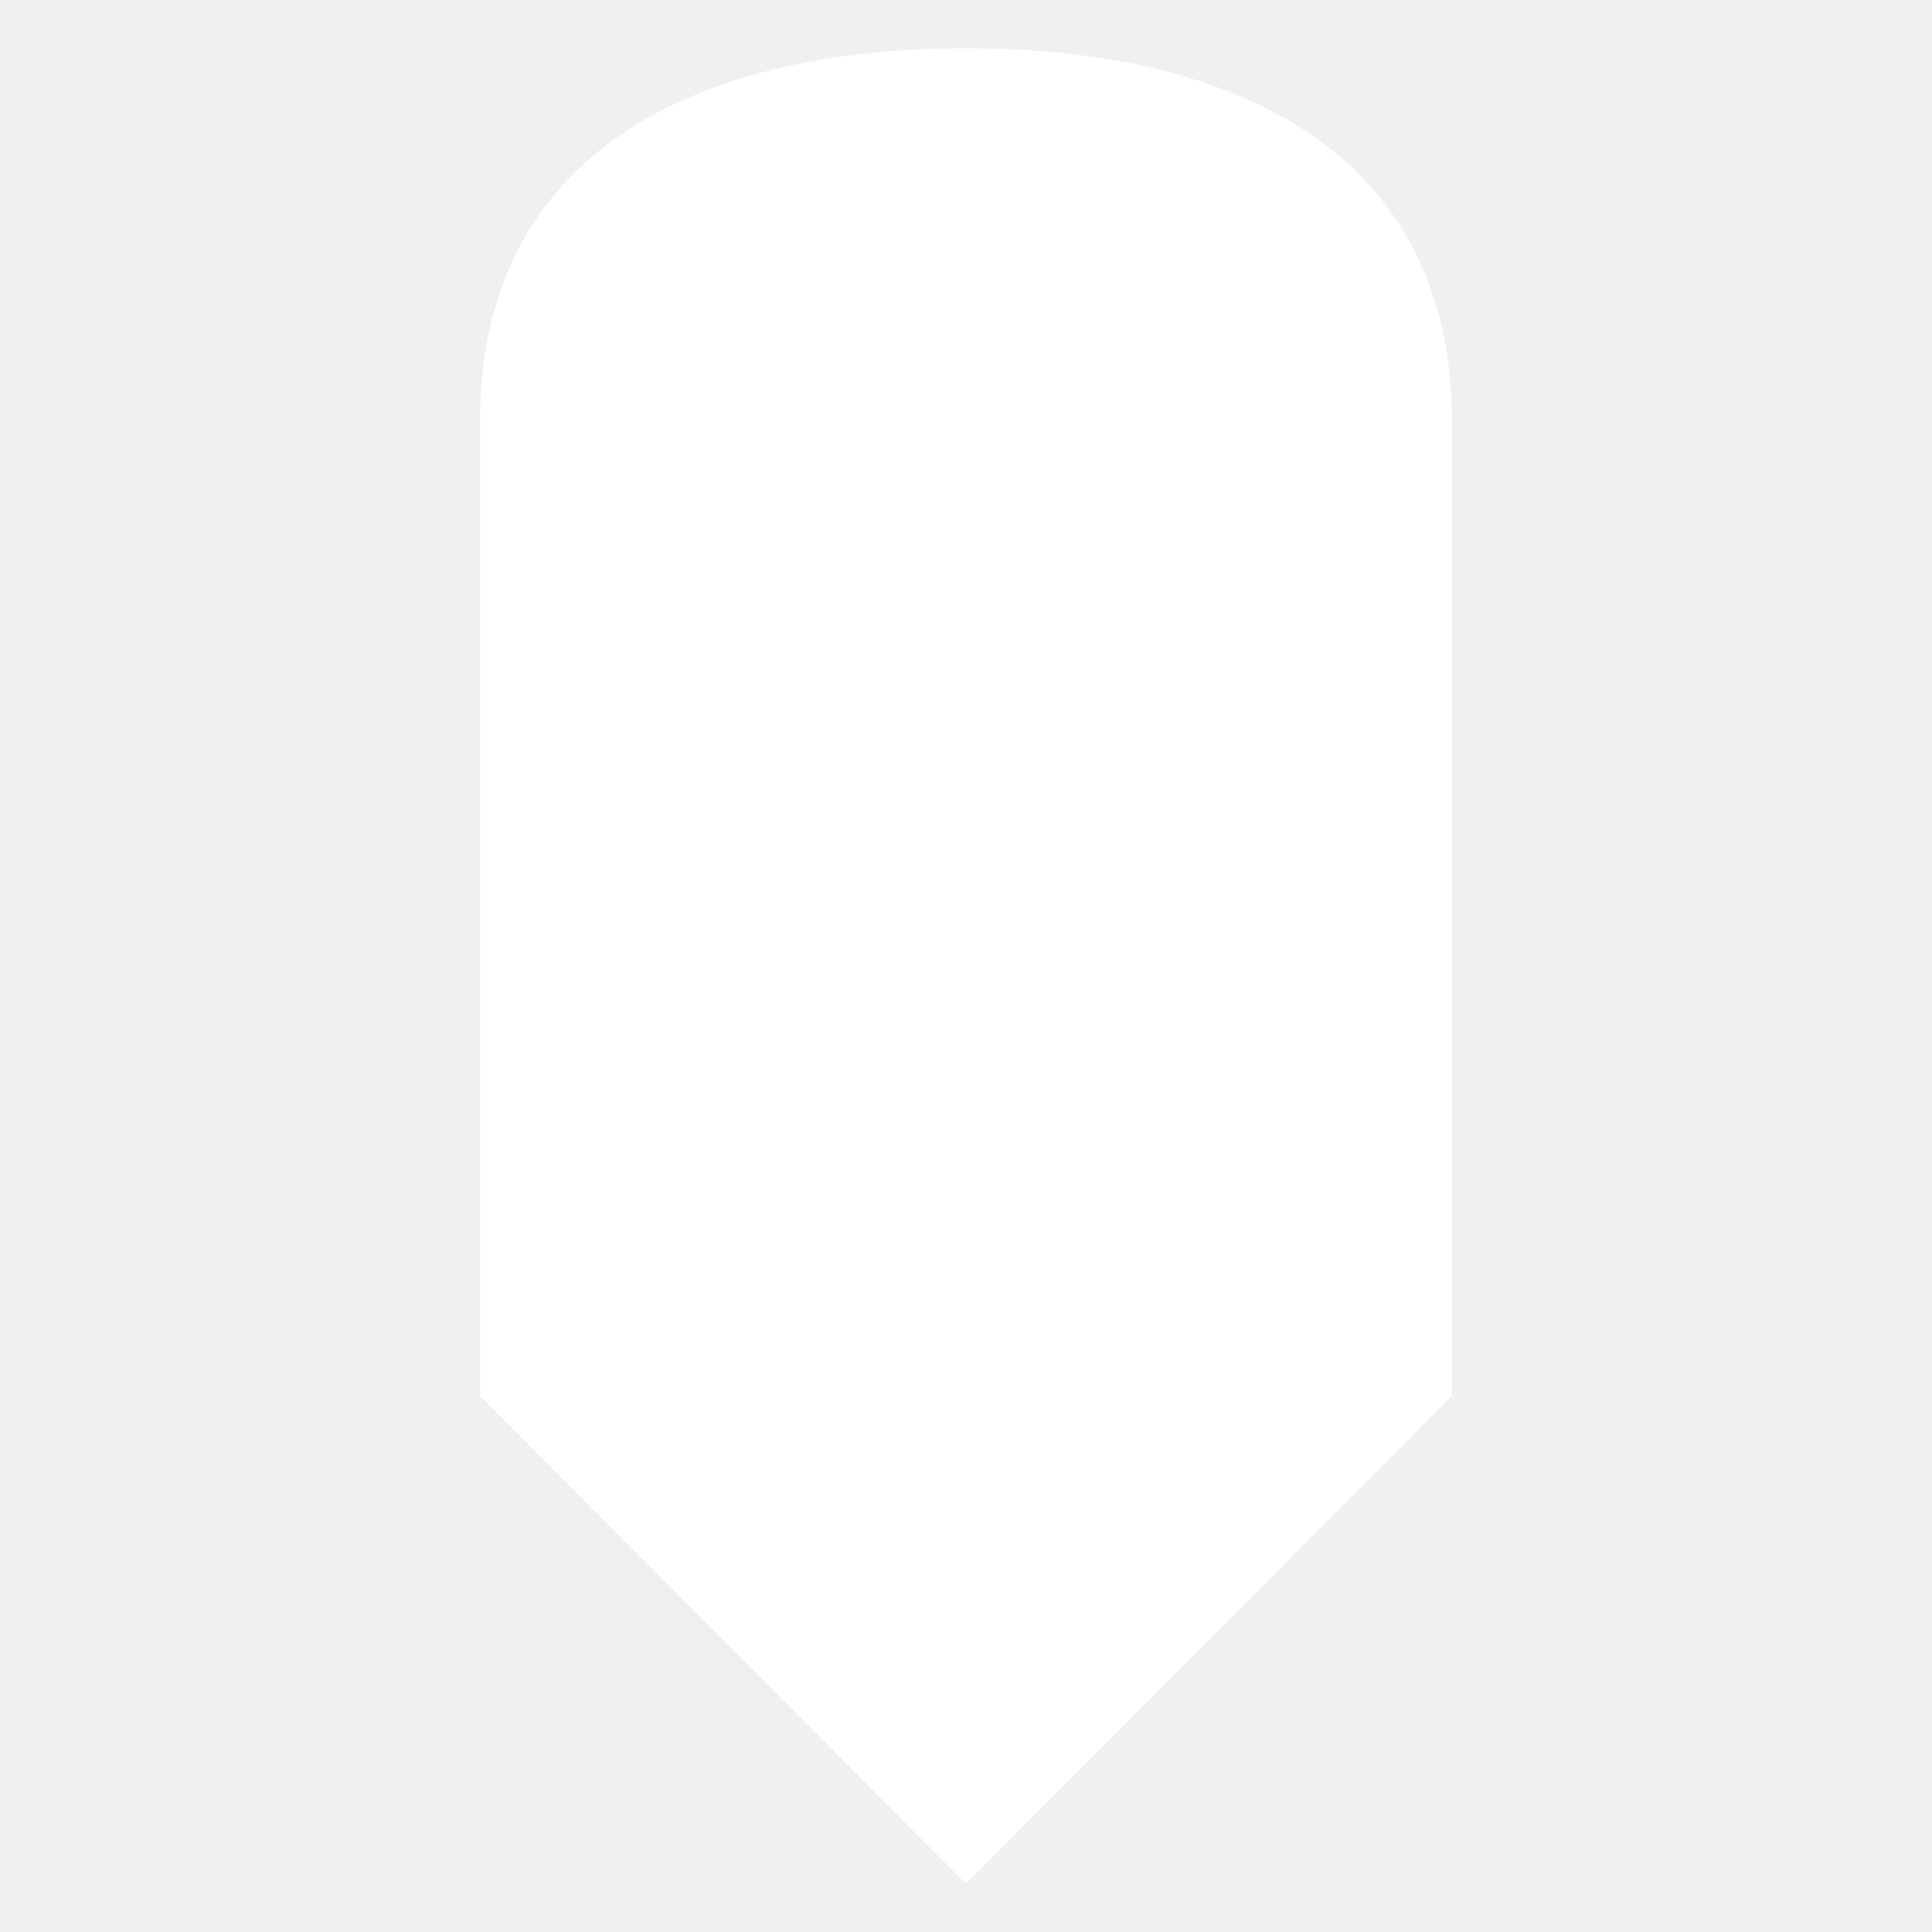
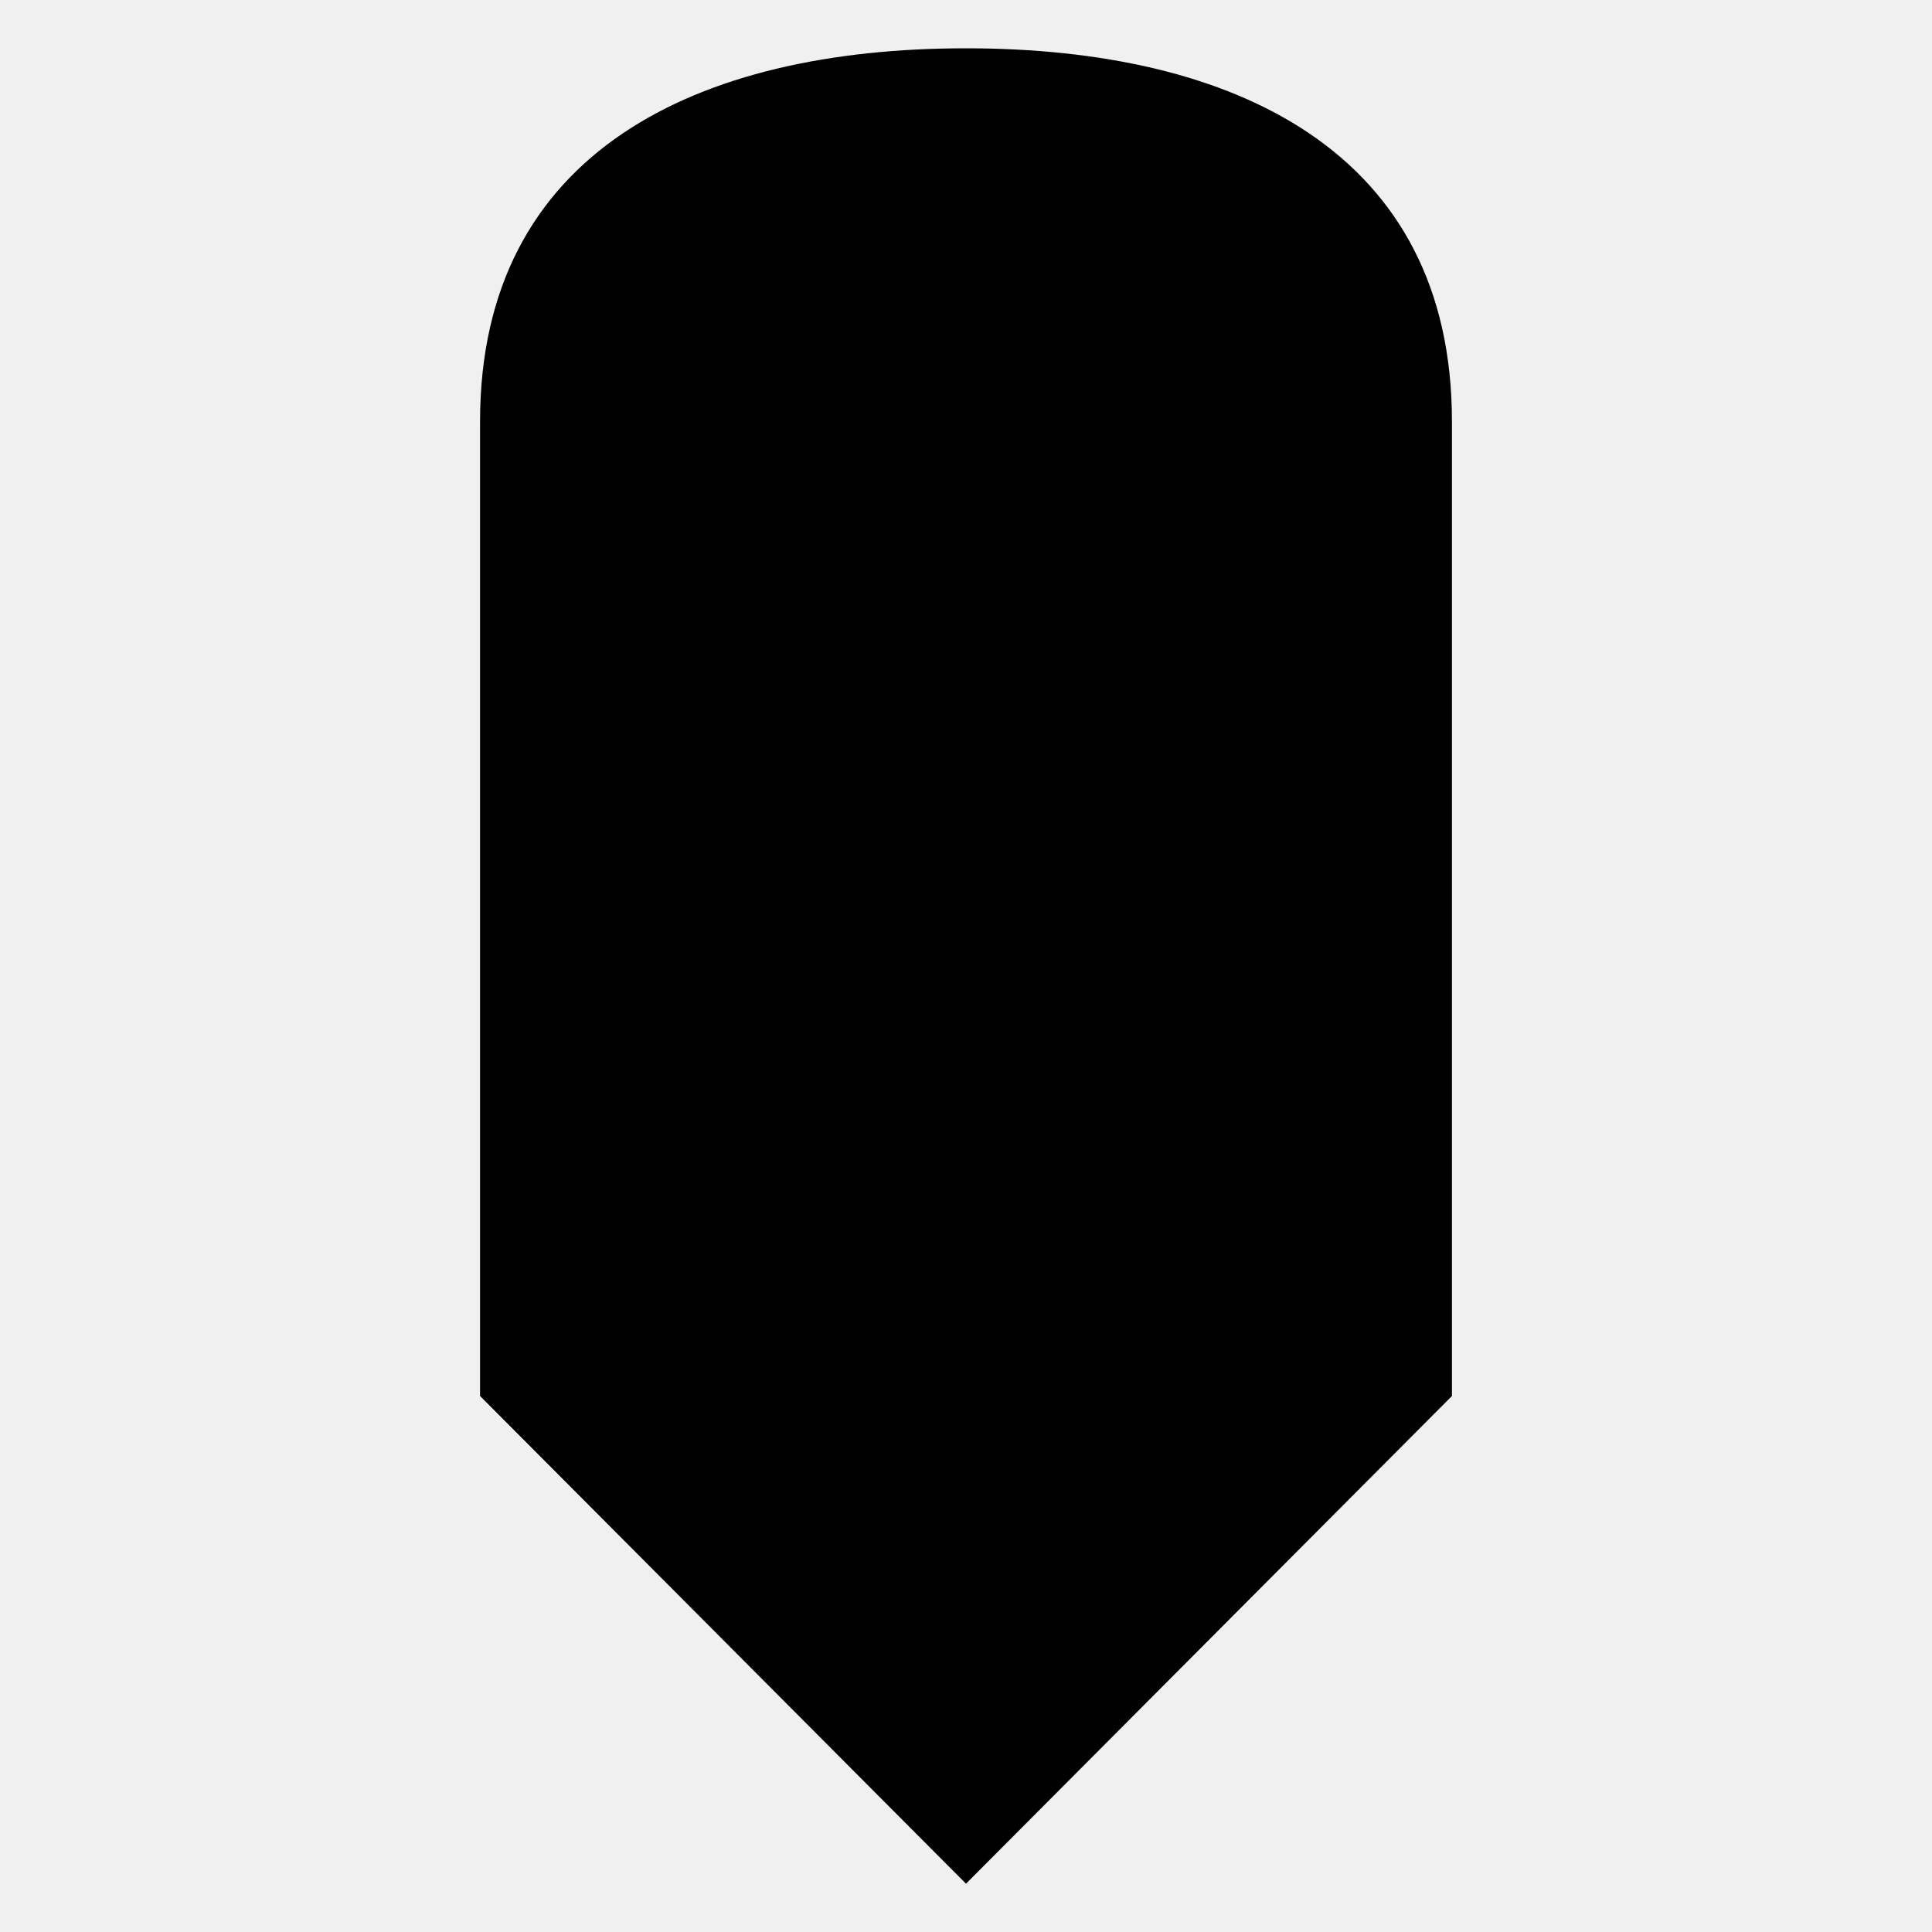
<svg xmlns="http://www.w3.org/2000/svg" version="1.1" width="20px" height="20px" viewBox="0 0 20 20" xml:space="preserve" enable-background="new 0 0 20 20">
  <g color-interpolation="linearRGB" transform="scale(0.75,0.75)">
    <g transform="matrix(1.206349 0 0 -1.206349 0.6666667 26)">
-       <path d="M16.06 16.73 C16.06 16.73 16.06 16.73 16.06 16.73 L16.06 5.58 L10.5 0 L4.94 5.58 L4.94 16.73 C4.94 19.82 7.43 21 10.5 21 C13.57 21 16.06 19.82 16.06 16.73 Z " stroke="none" fill="#FFFFFF" fill-rule="evenodd" fill-opacity="1" />
+       <path d="M16.06 16.73 C16.06 16.73 16.06 16.73 16.06 16.73 L16.06 5.58 L10.5 0 L4.94 5.58 L4.94 16.73 C4.94 19.82 7.43 21 10.5 21 C13.57 21 16.06 19.82 16.06 16.73 Z " stroke="none" fill-rule="evenodd" fill-opacity="1" />
    </g>
  </g>
</svg>
